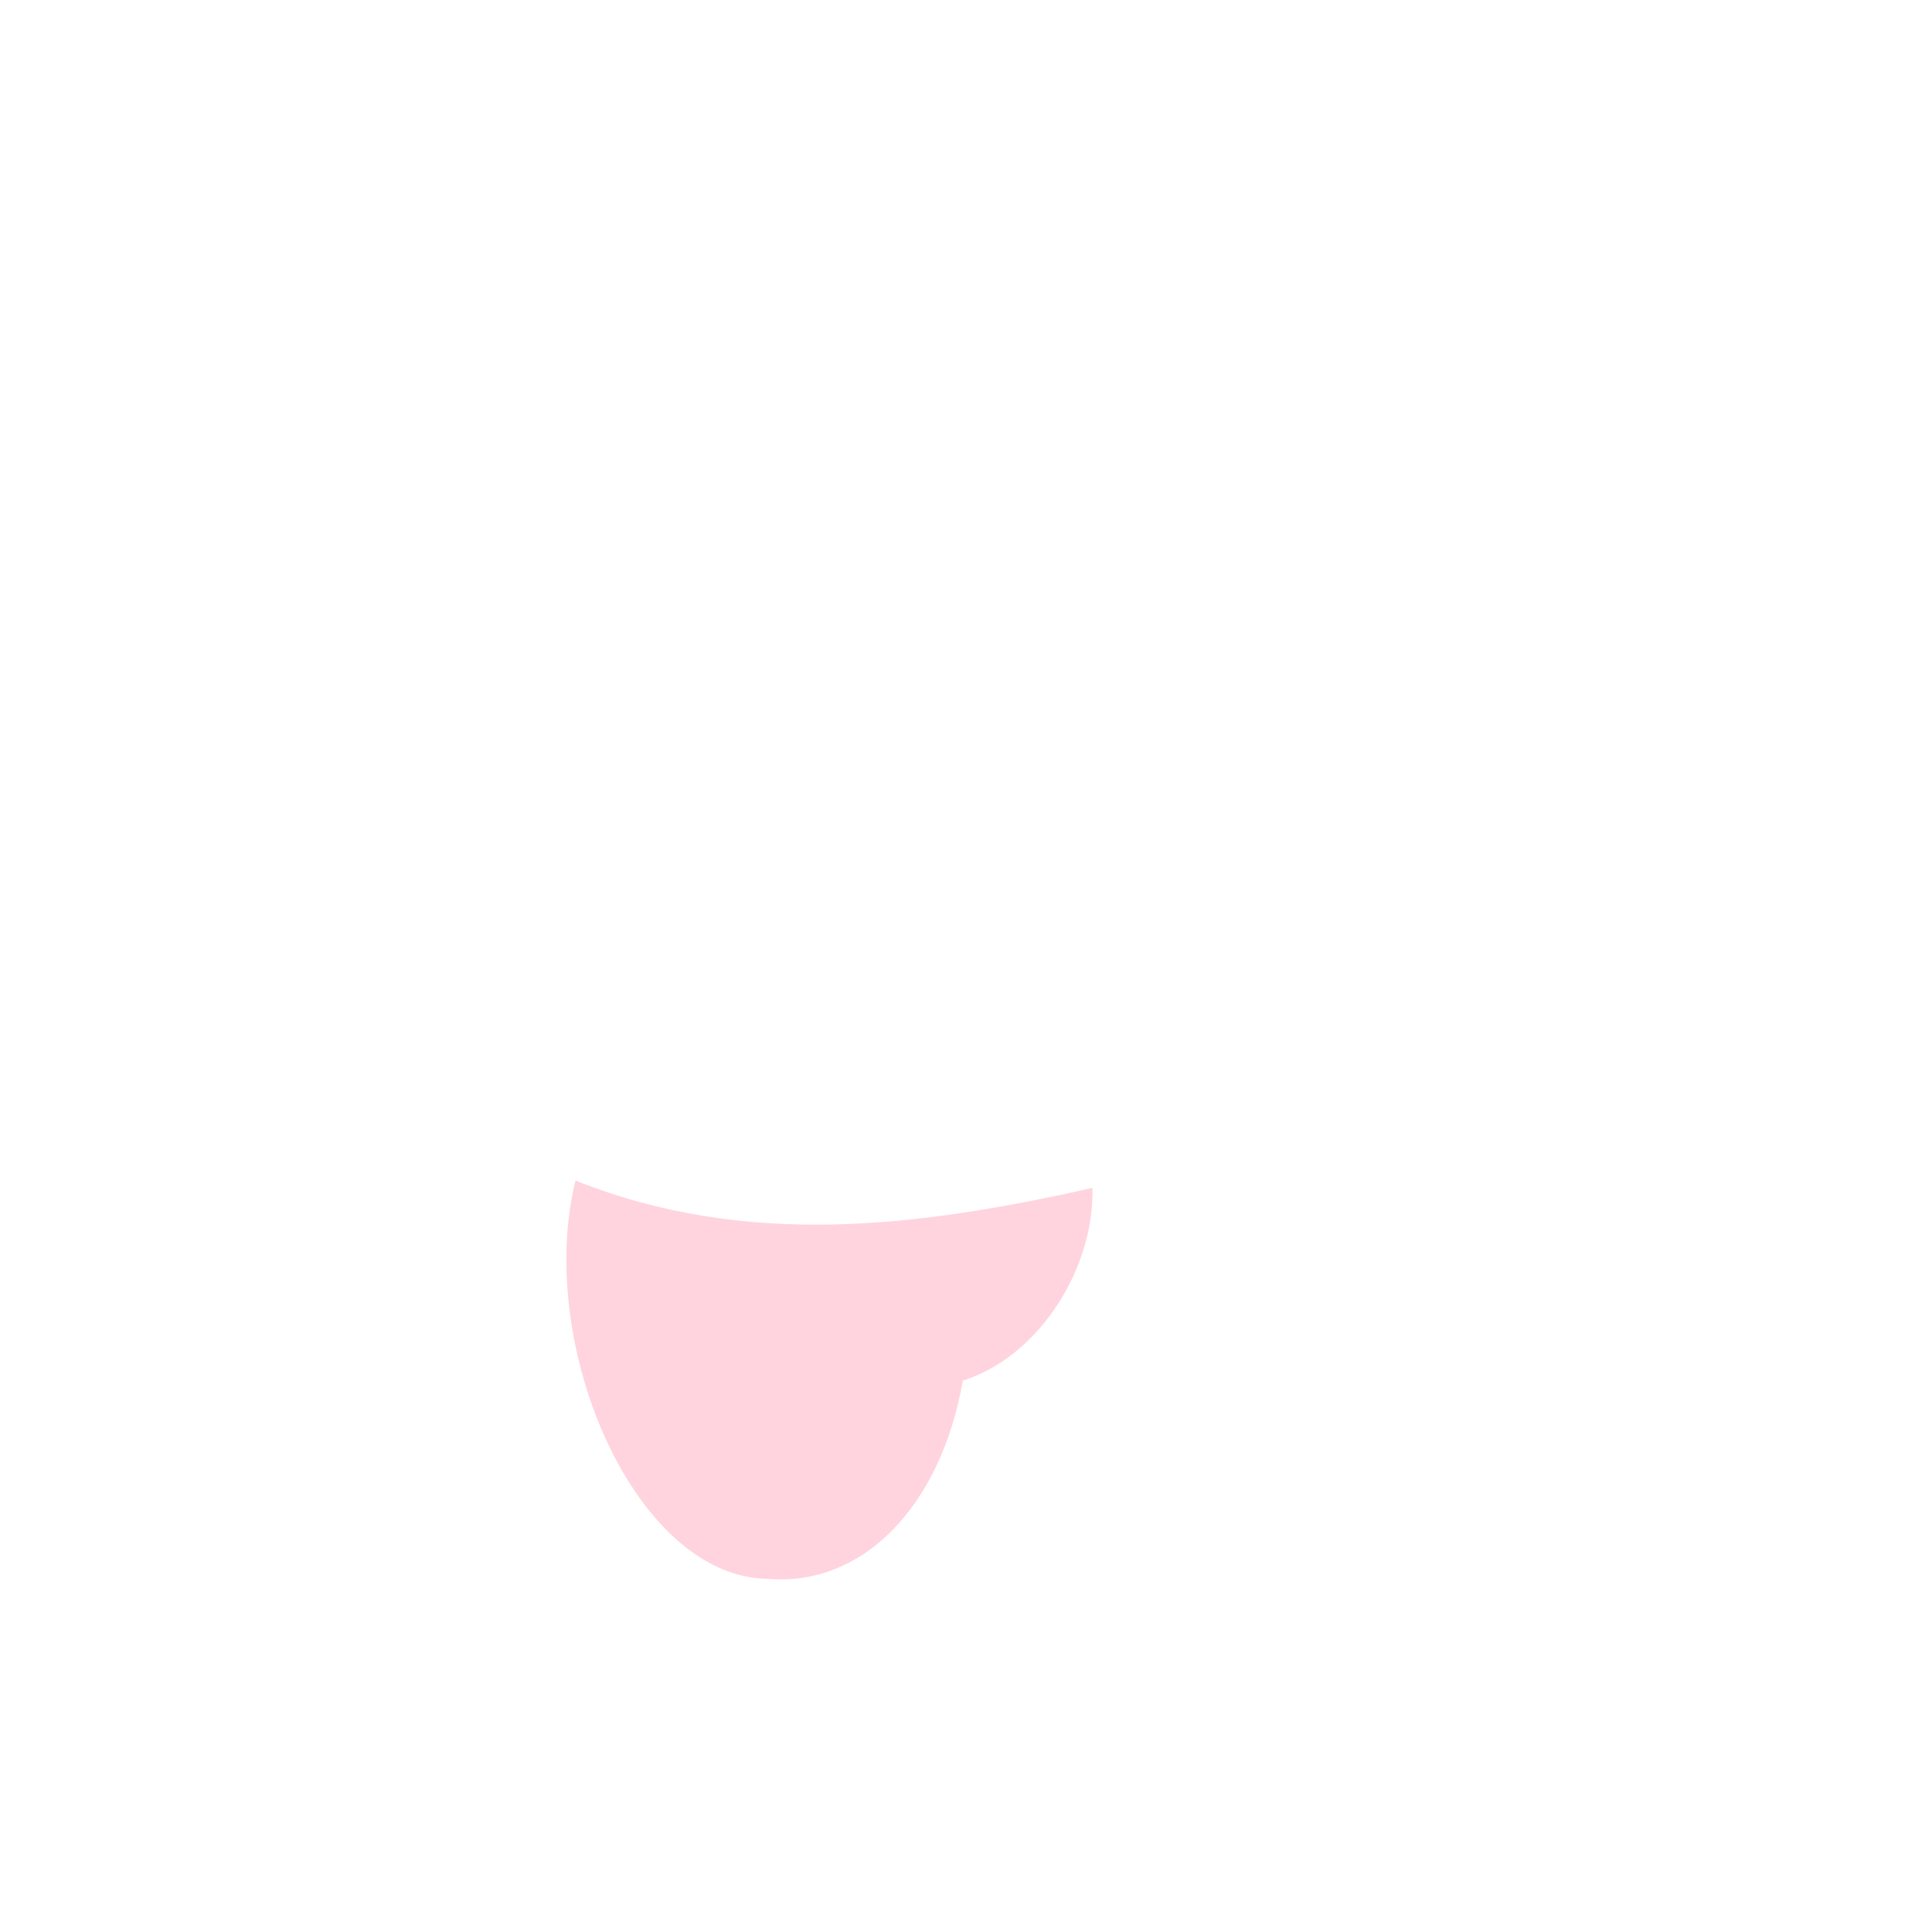
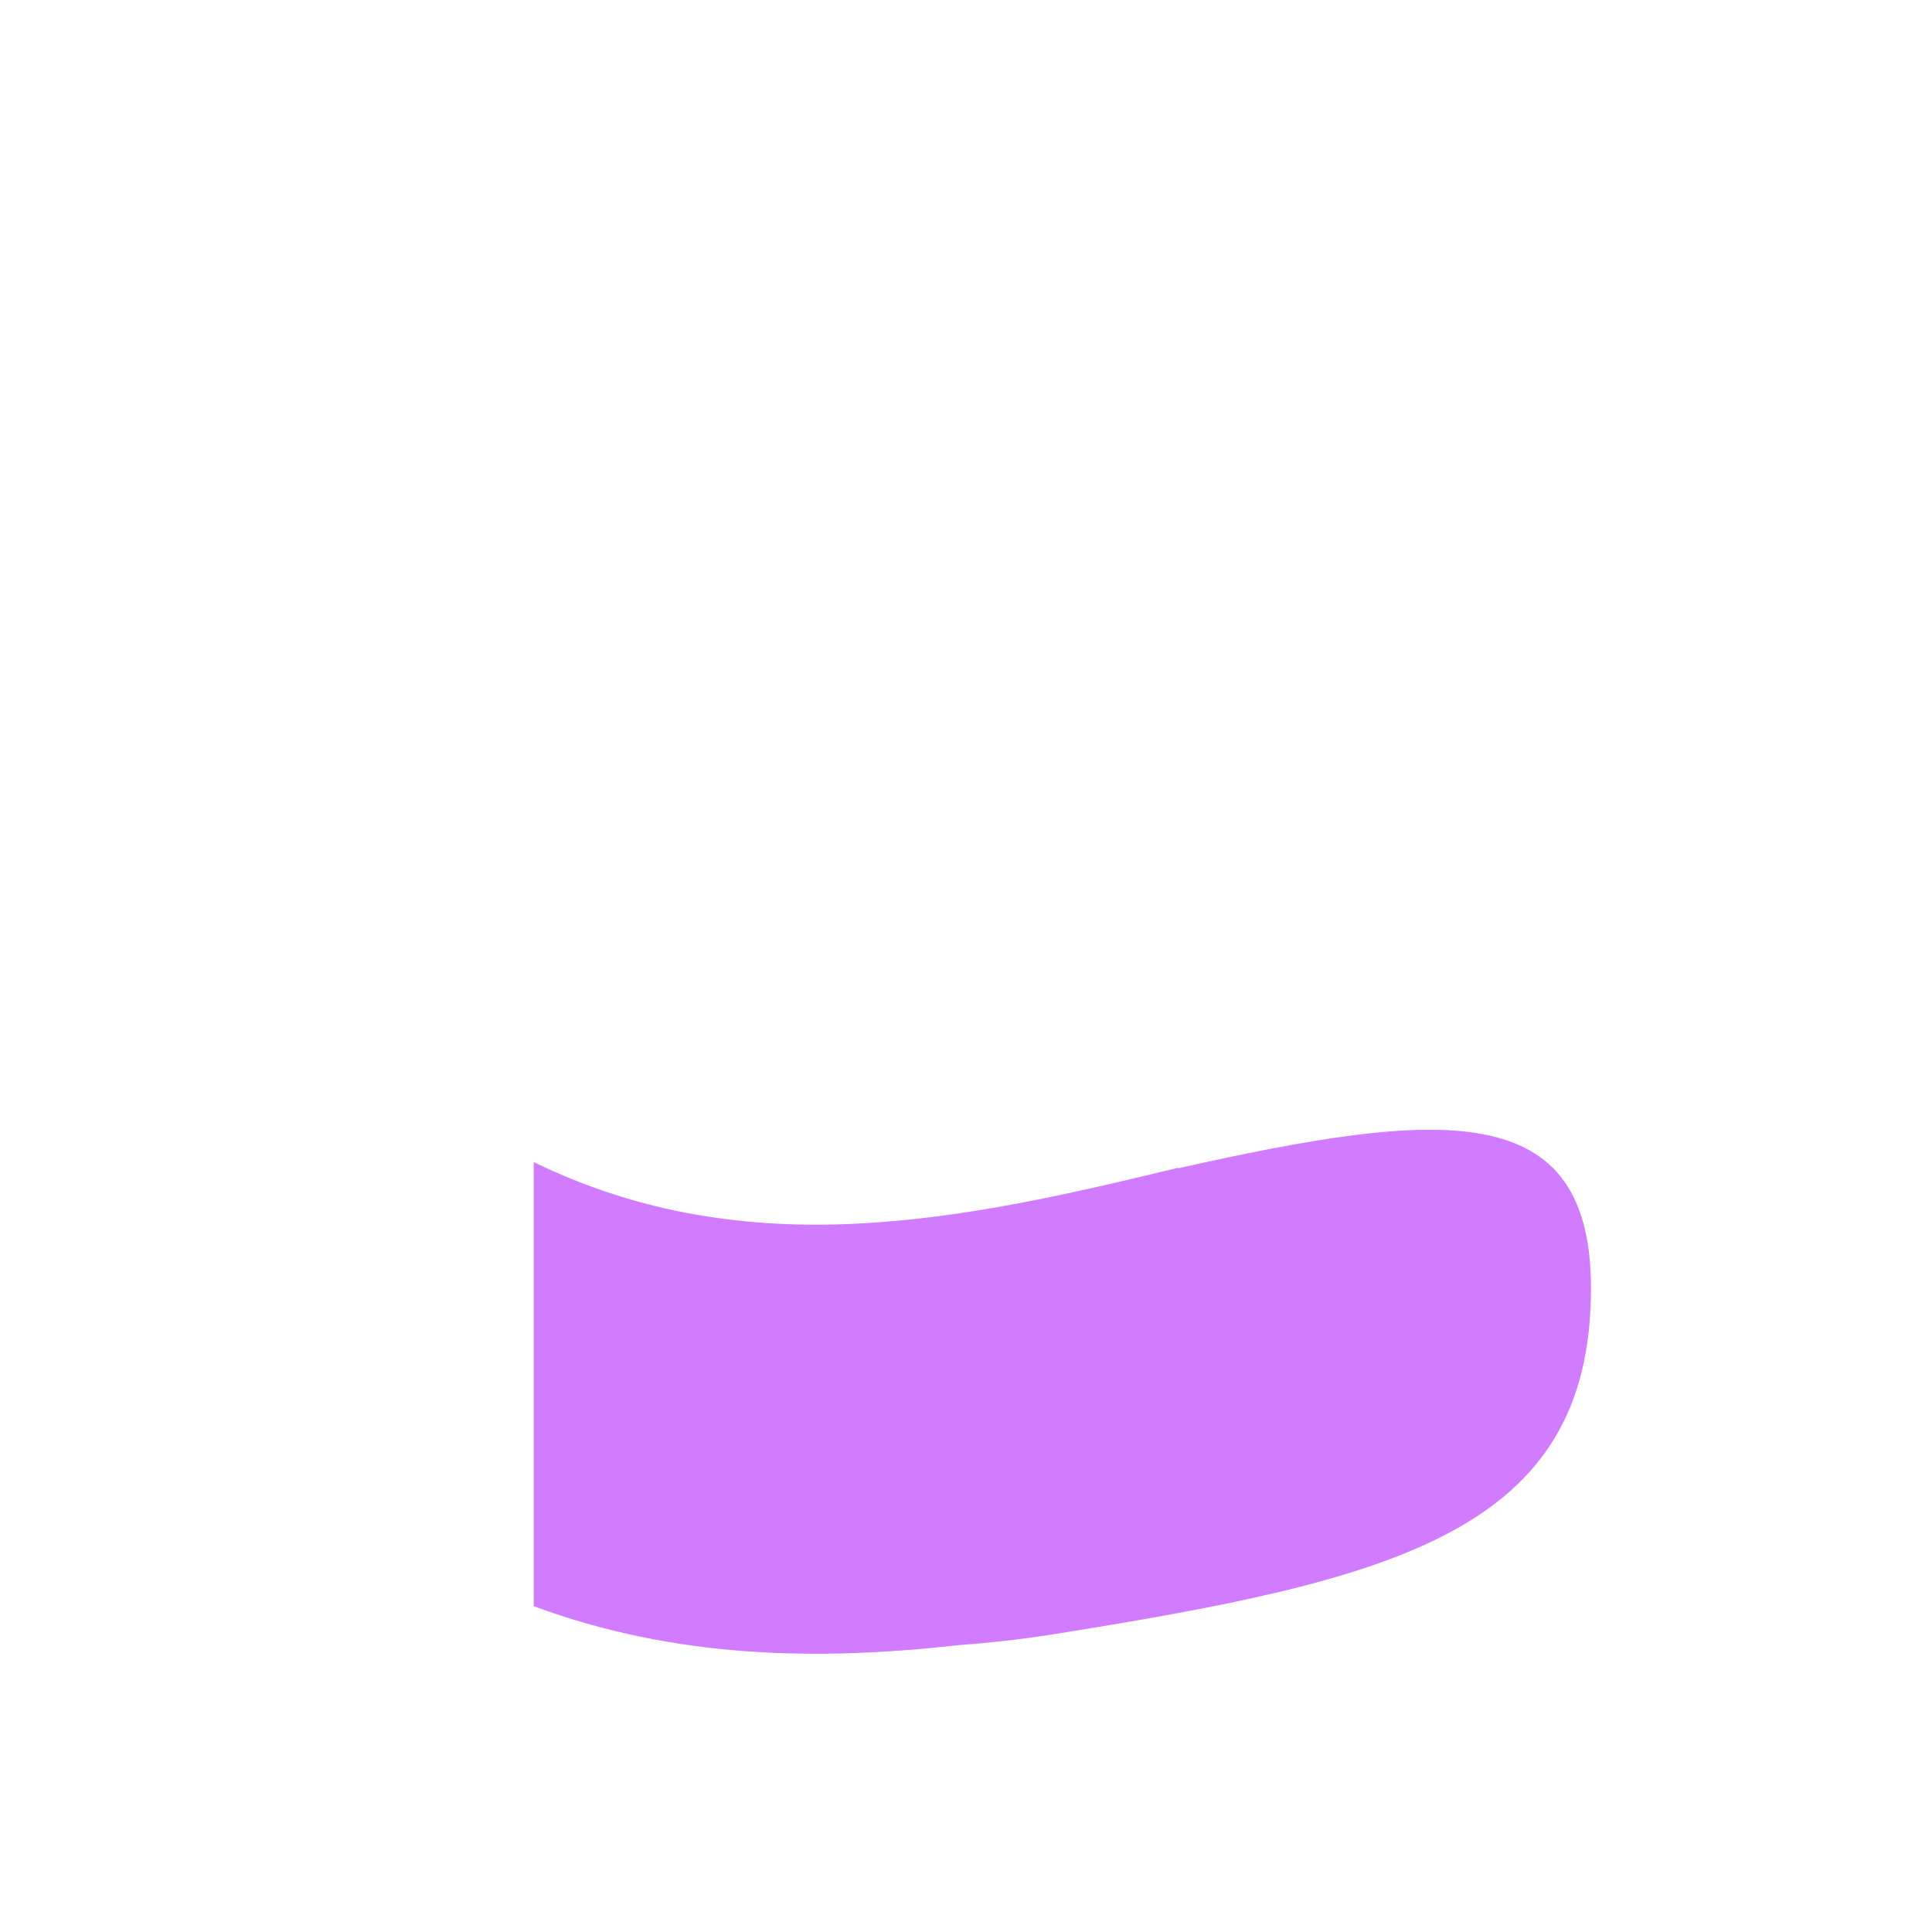
<svg xmlns="http://www.w3.org/2000/svg" version="1.1" x="0px" y="0px" viewBox="0 0 512 512" enable-background="new 0 0 512 512" xml:space="preserve">
  <g id="Layer_10">
-     <path fill="#FFD4DE" d="M289.526,315.831c0,21.849-15.174,44.076-34.365,50.038c-5.919,33.732-26.82,54.669-51.696,52.535   c-29.477-0.288-53.373-43.943-53.373-84.711c0-7.492,0.843-14.338,2.407-20.838c45.668,18.201,91.336,12.191,137.005,1.962   C289.511,315.155,289.526,315.489,289.526,315.831z" />
+     <path fill="#D17BFF" d="M421.628,341.427c0,64.749-52.319,77.257-143.108,91.778c-8.66,1.325-16.729,2.22-24.248,2.756   c-37.61,4.213-75.22,3.605-112.83-10.301c0-39.232,0-78.463,0-117.695c56.932,27.723,113.863,15.313,170.795,1.503   c0,0.046,0,0.093,0,0.139C382.133,293.95,421.628,290.648,421.628,341.427z" />
  </g>
  <g id="Layer_1">
</g>
</svg>
